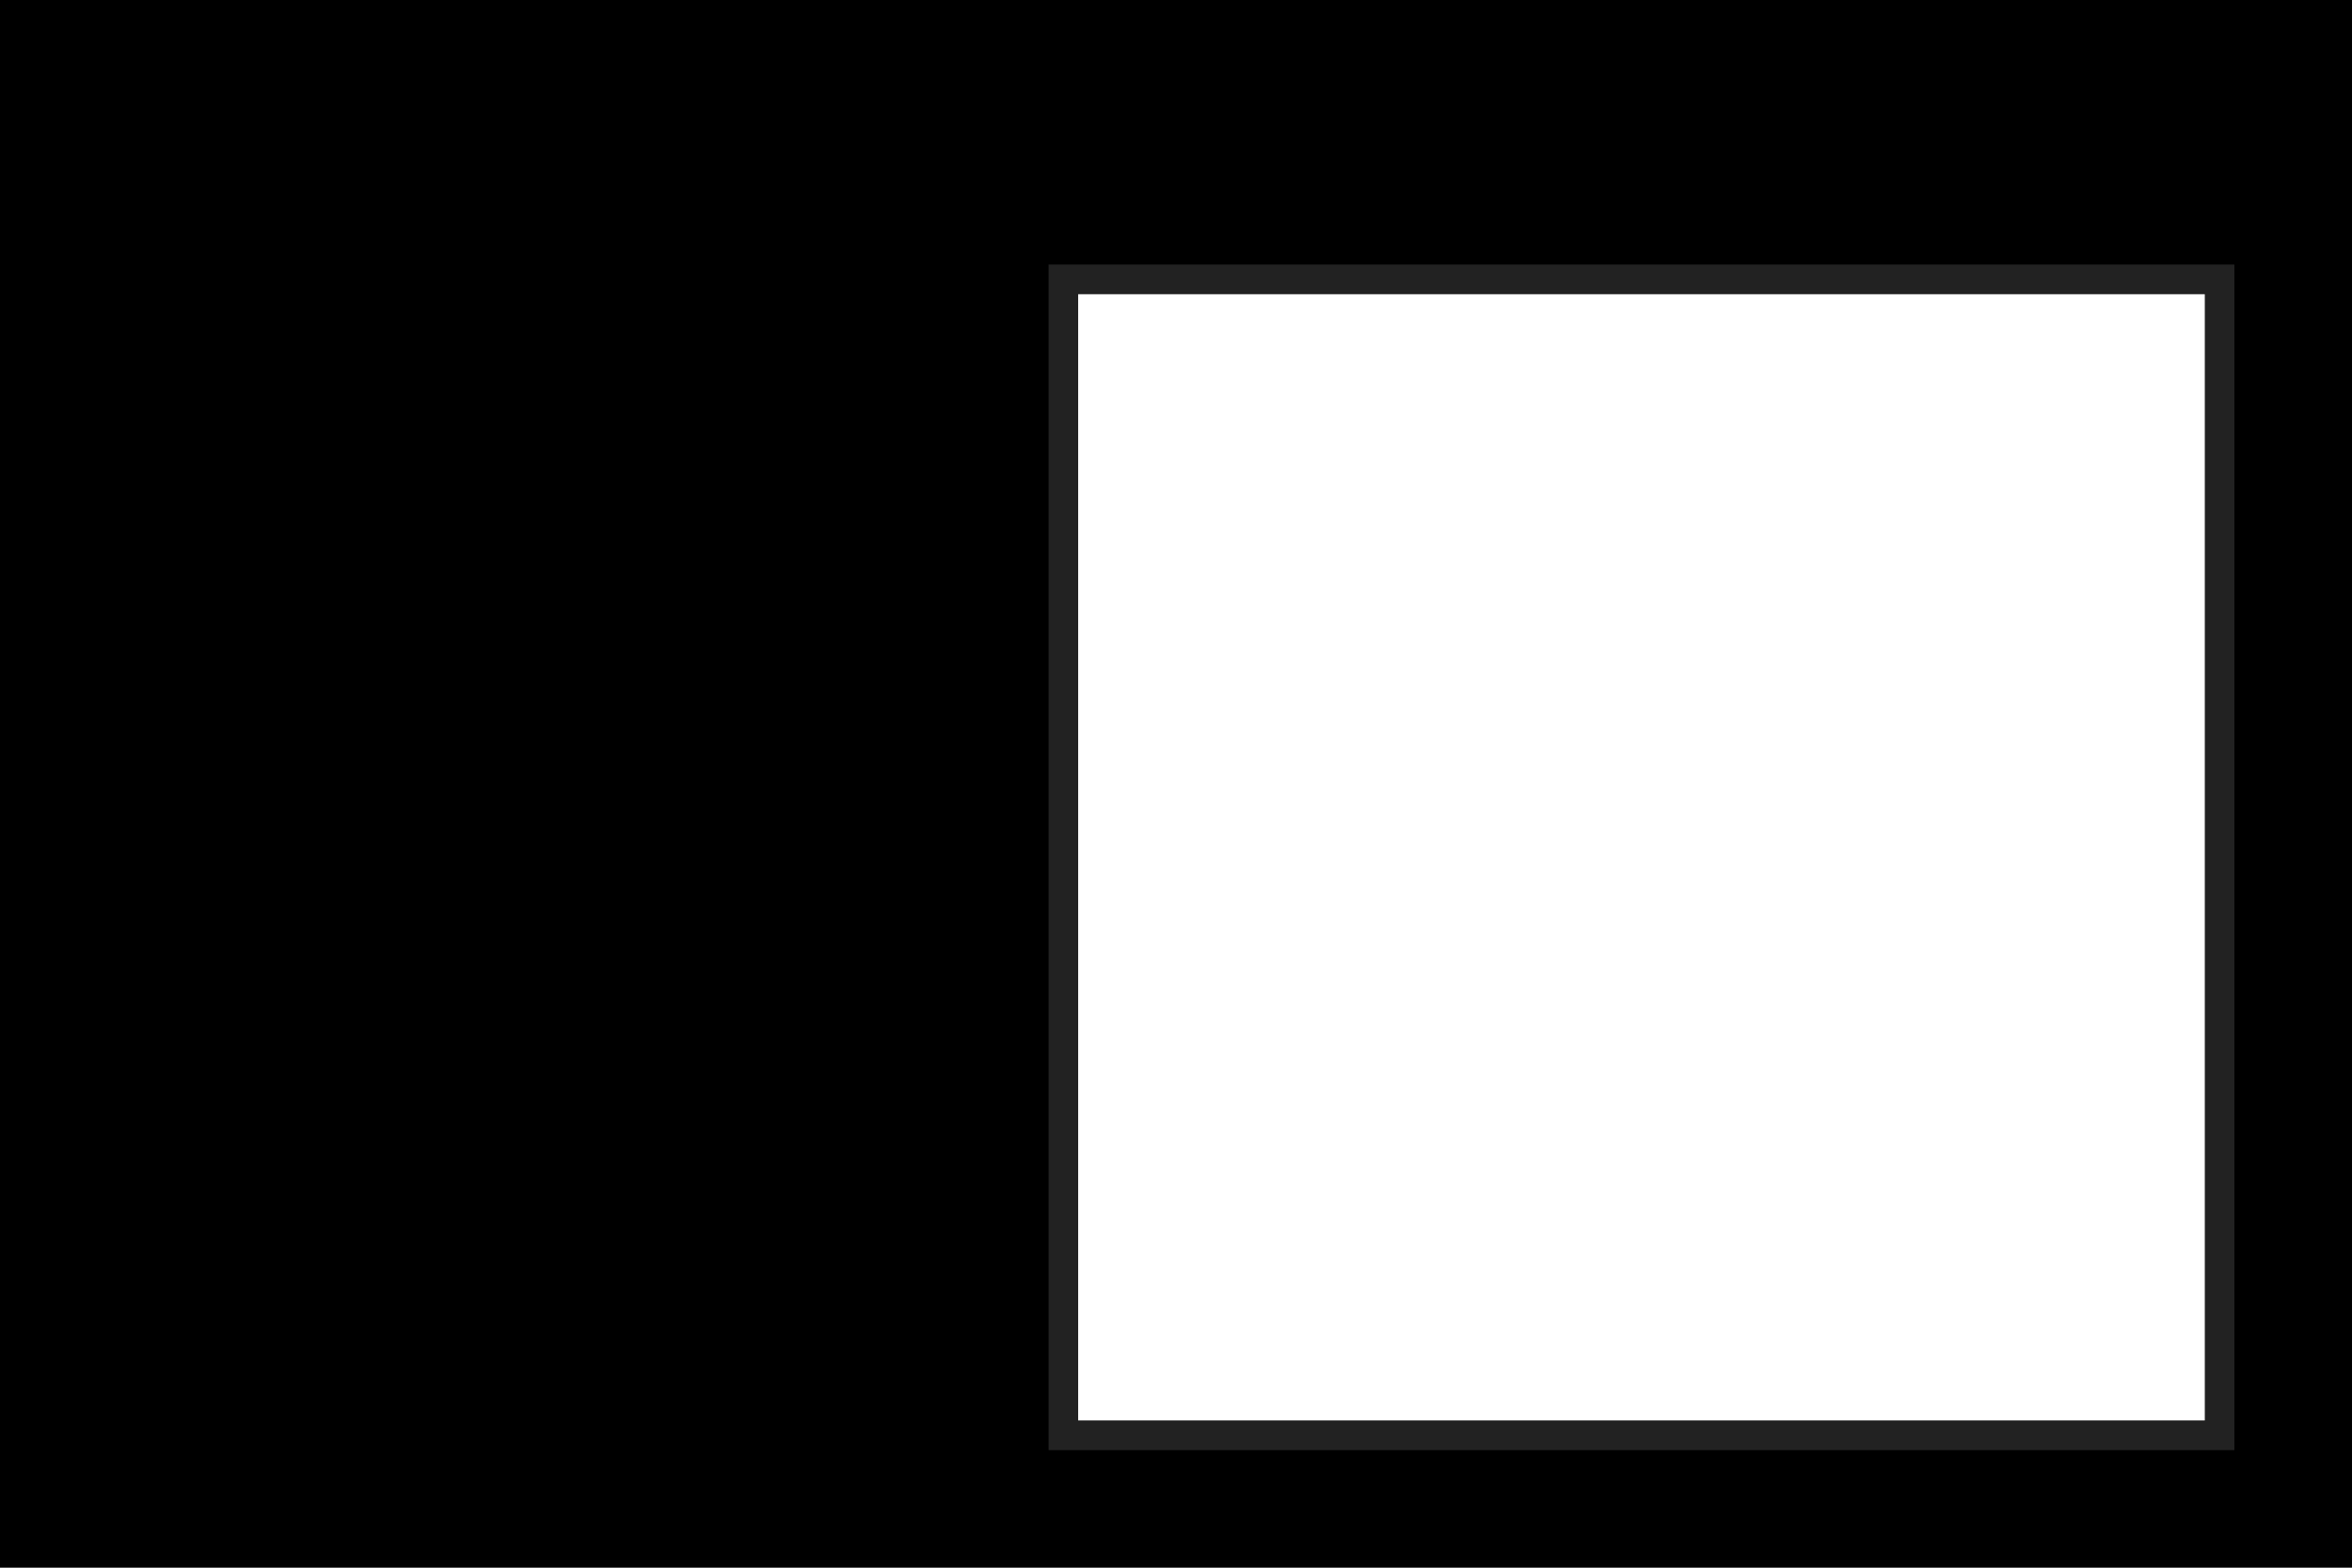
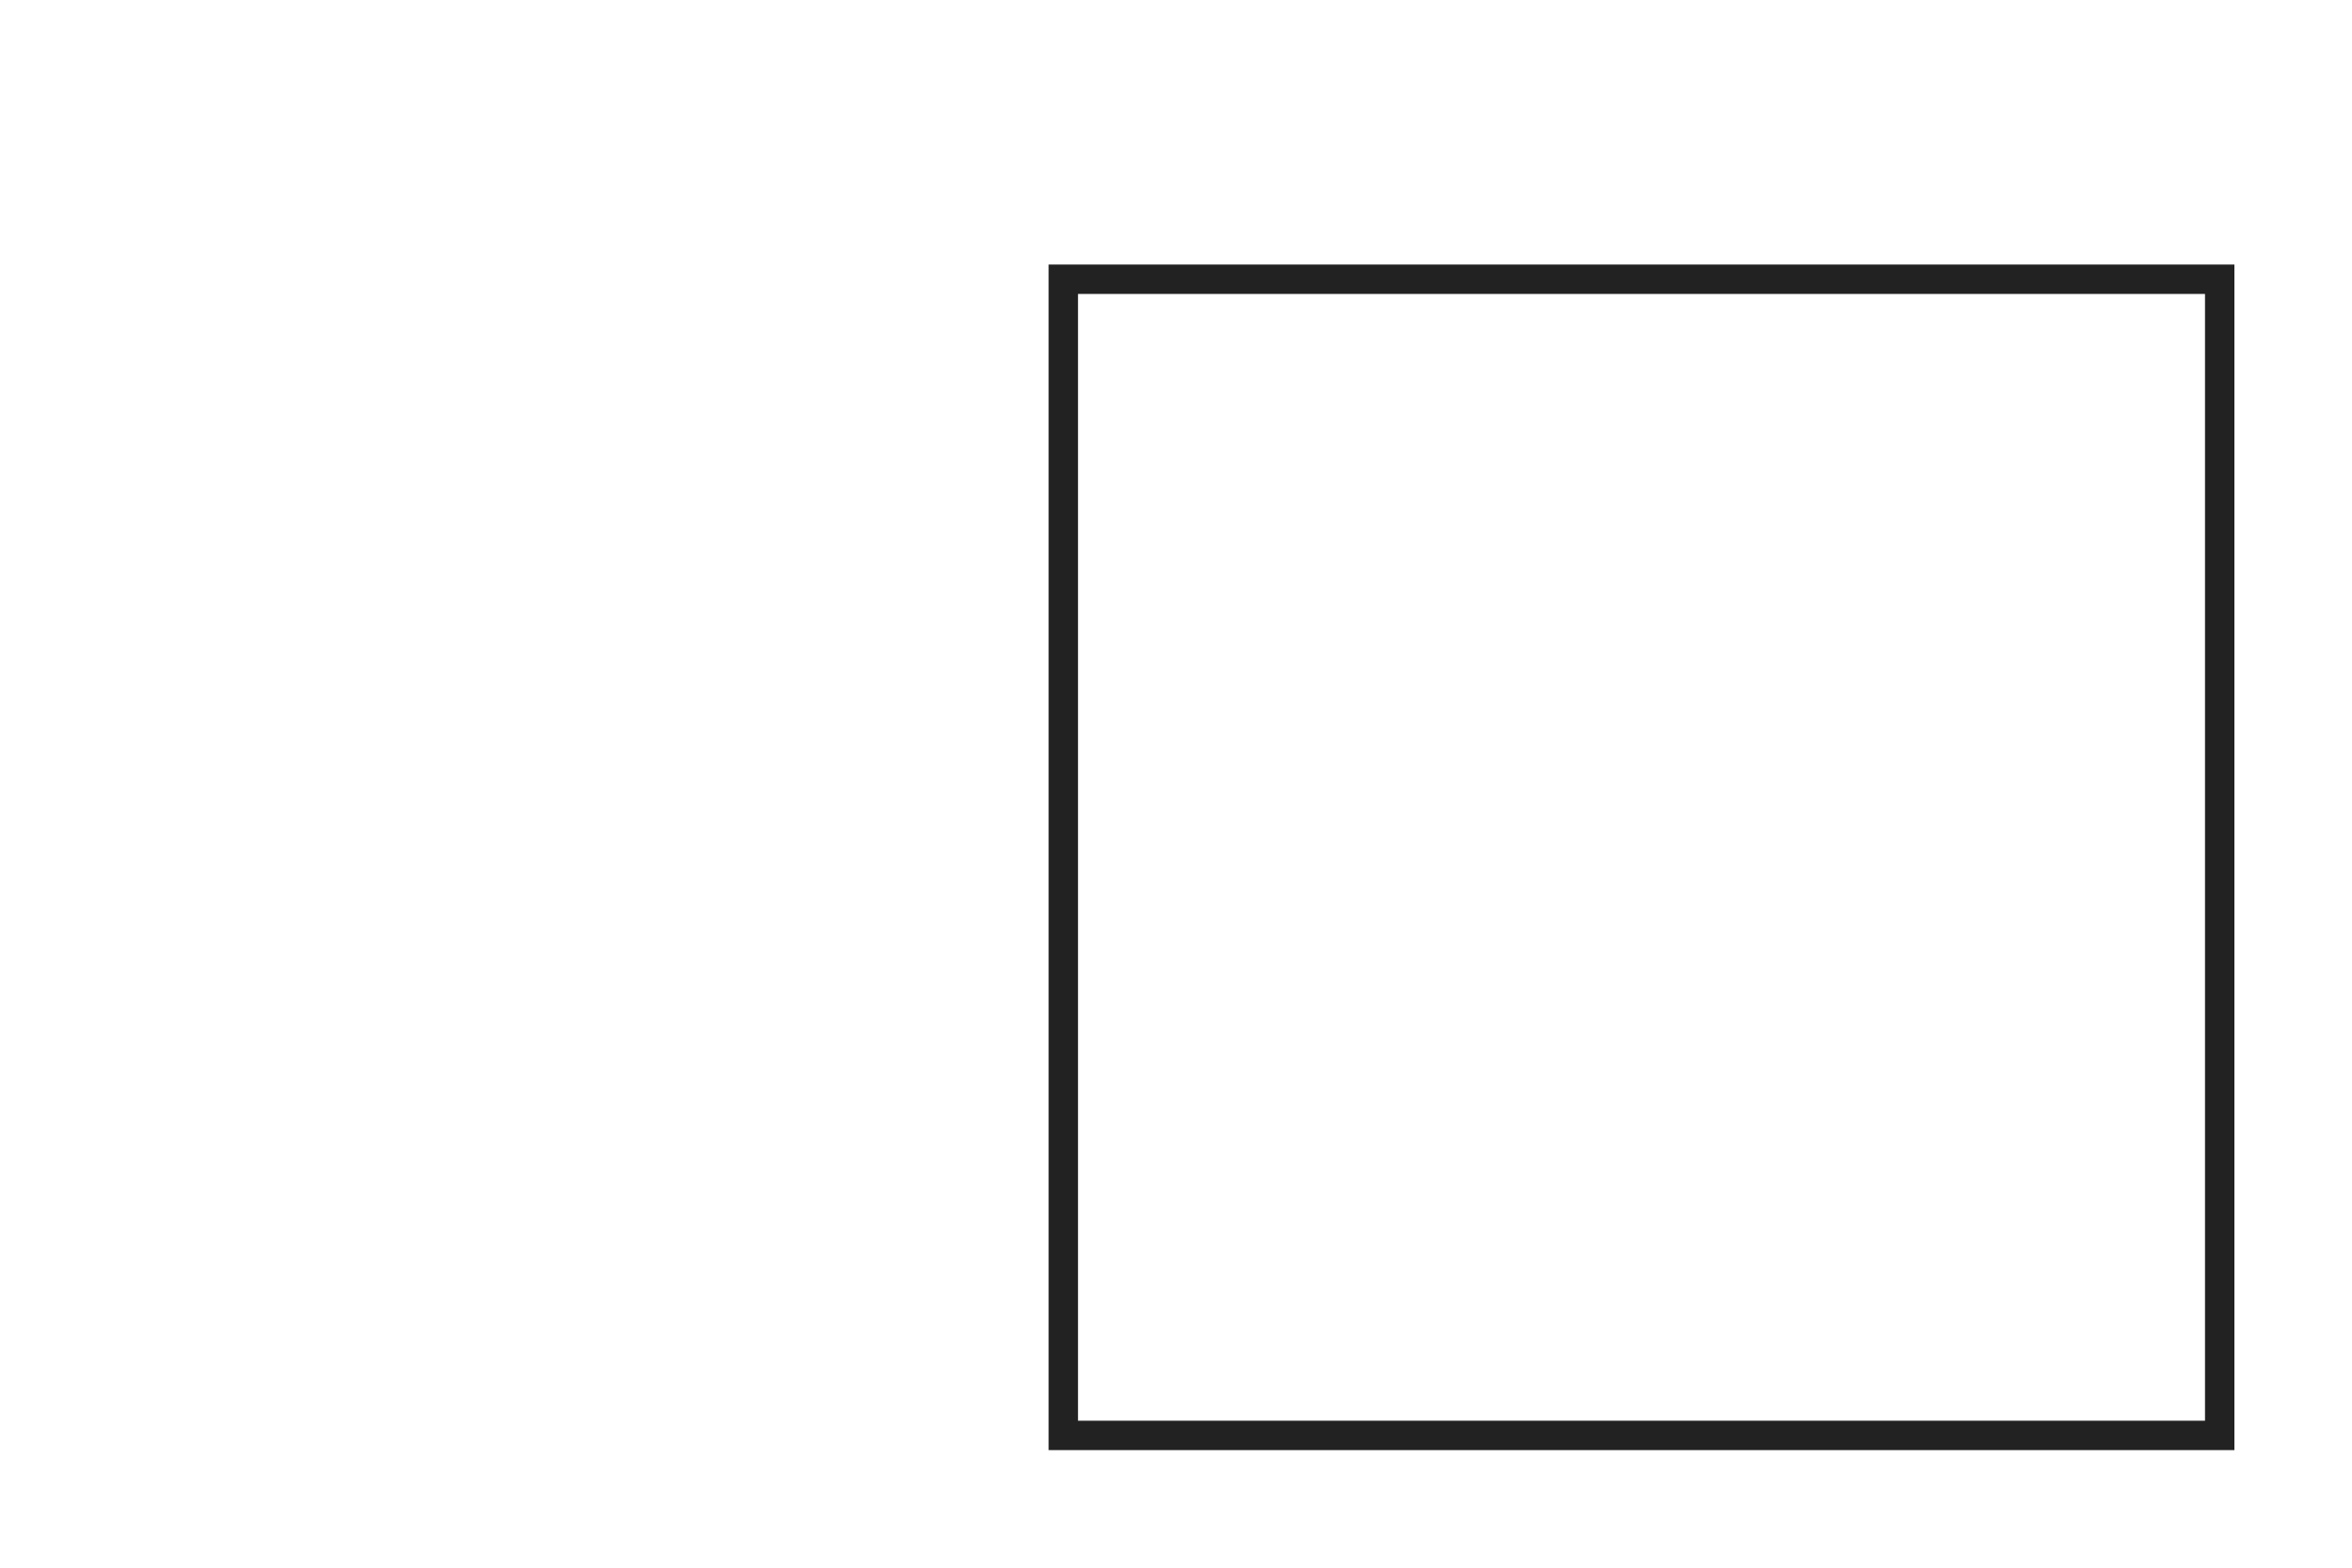
<svg xmlns="http://www.w3.org/2000/svg" width="480.001" height="320" viewBox="0 0 480.001 320">
  <g id="Group_12" data-name="Group 12" transform="translate(0 0)">
-     <path id="Union_7" data-name="Union 7" d="M-3410-90v-30h480v30Zm450-30V-350h-230v230h-220V-410h480v290Z" transform="translate(3410 410)" fill="#000" />
    <path id="Union_8" data-name="Union 8" d="M-3174-168h-230v-6h230V-404h-230v-6h236v242Zm-236,0V-410h6v242Z" transform="translate(3624 464)" fill="#222" />
  </g>
</svg>
